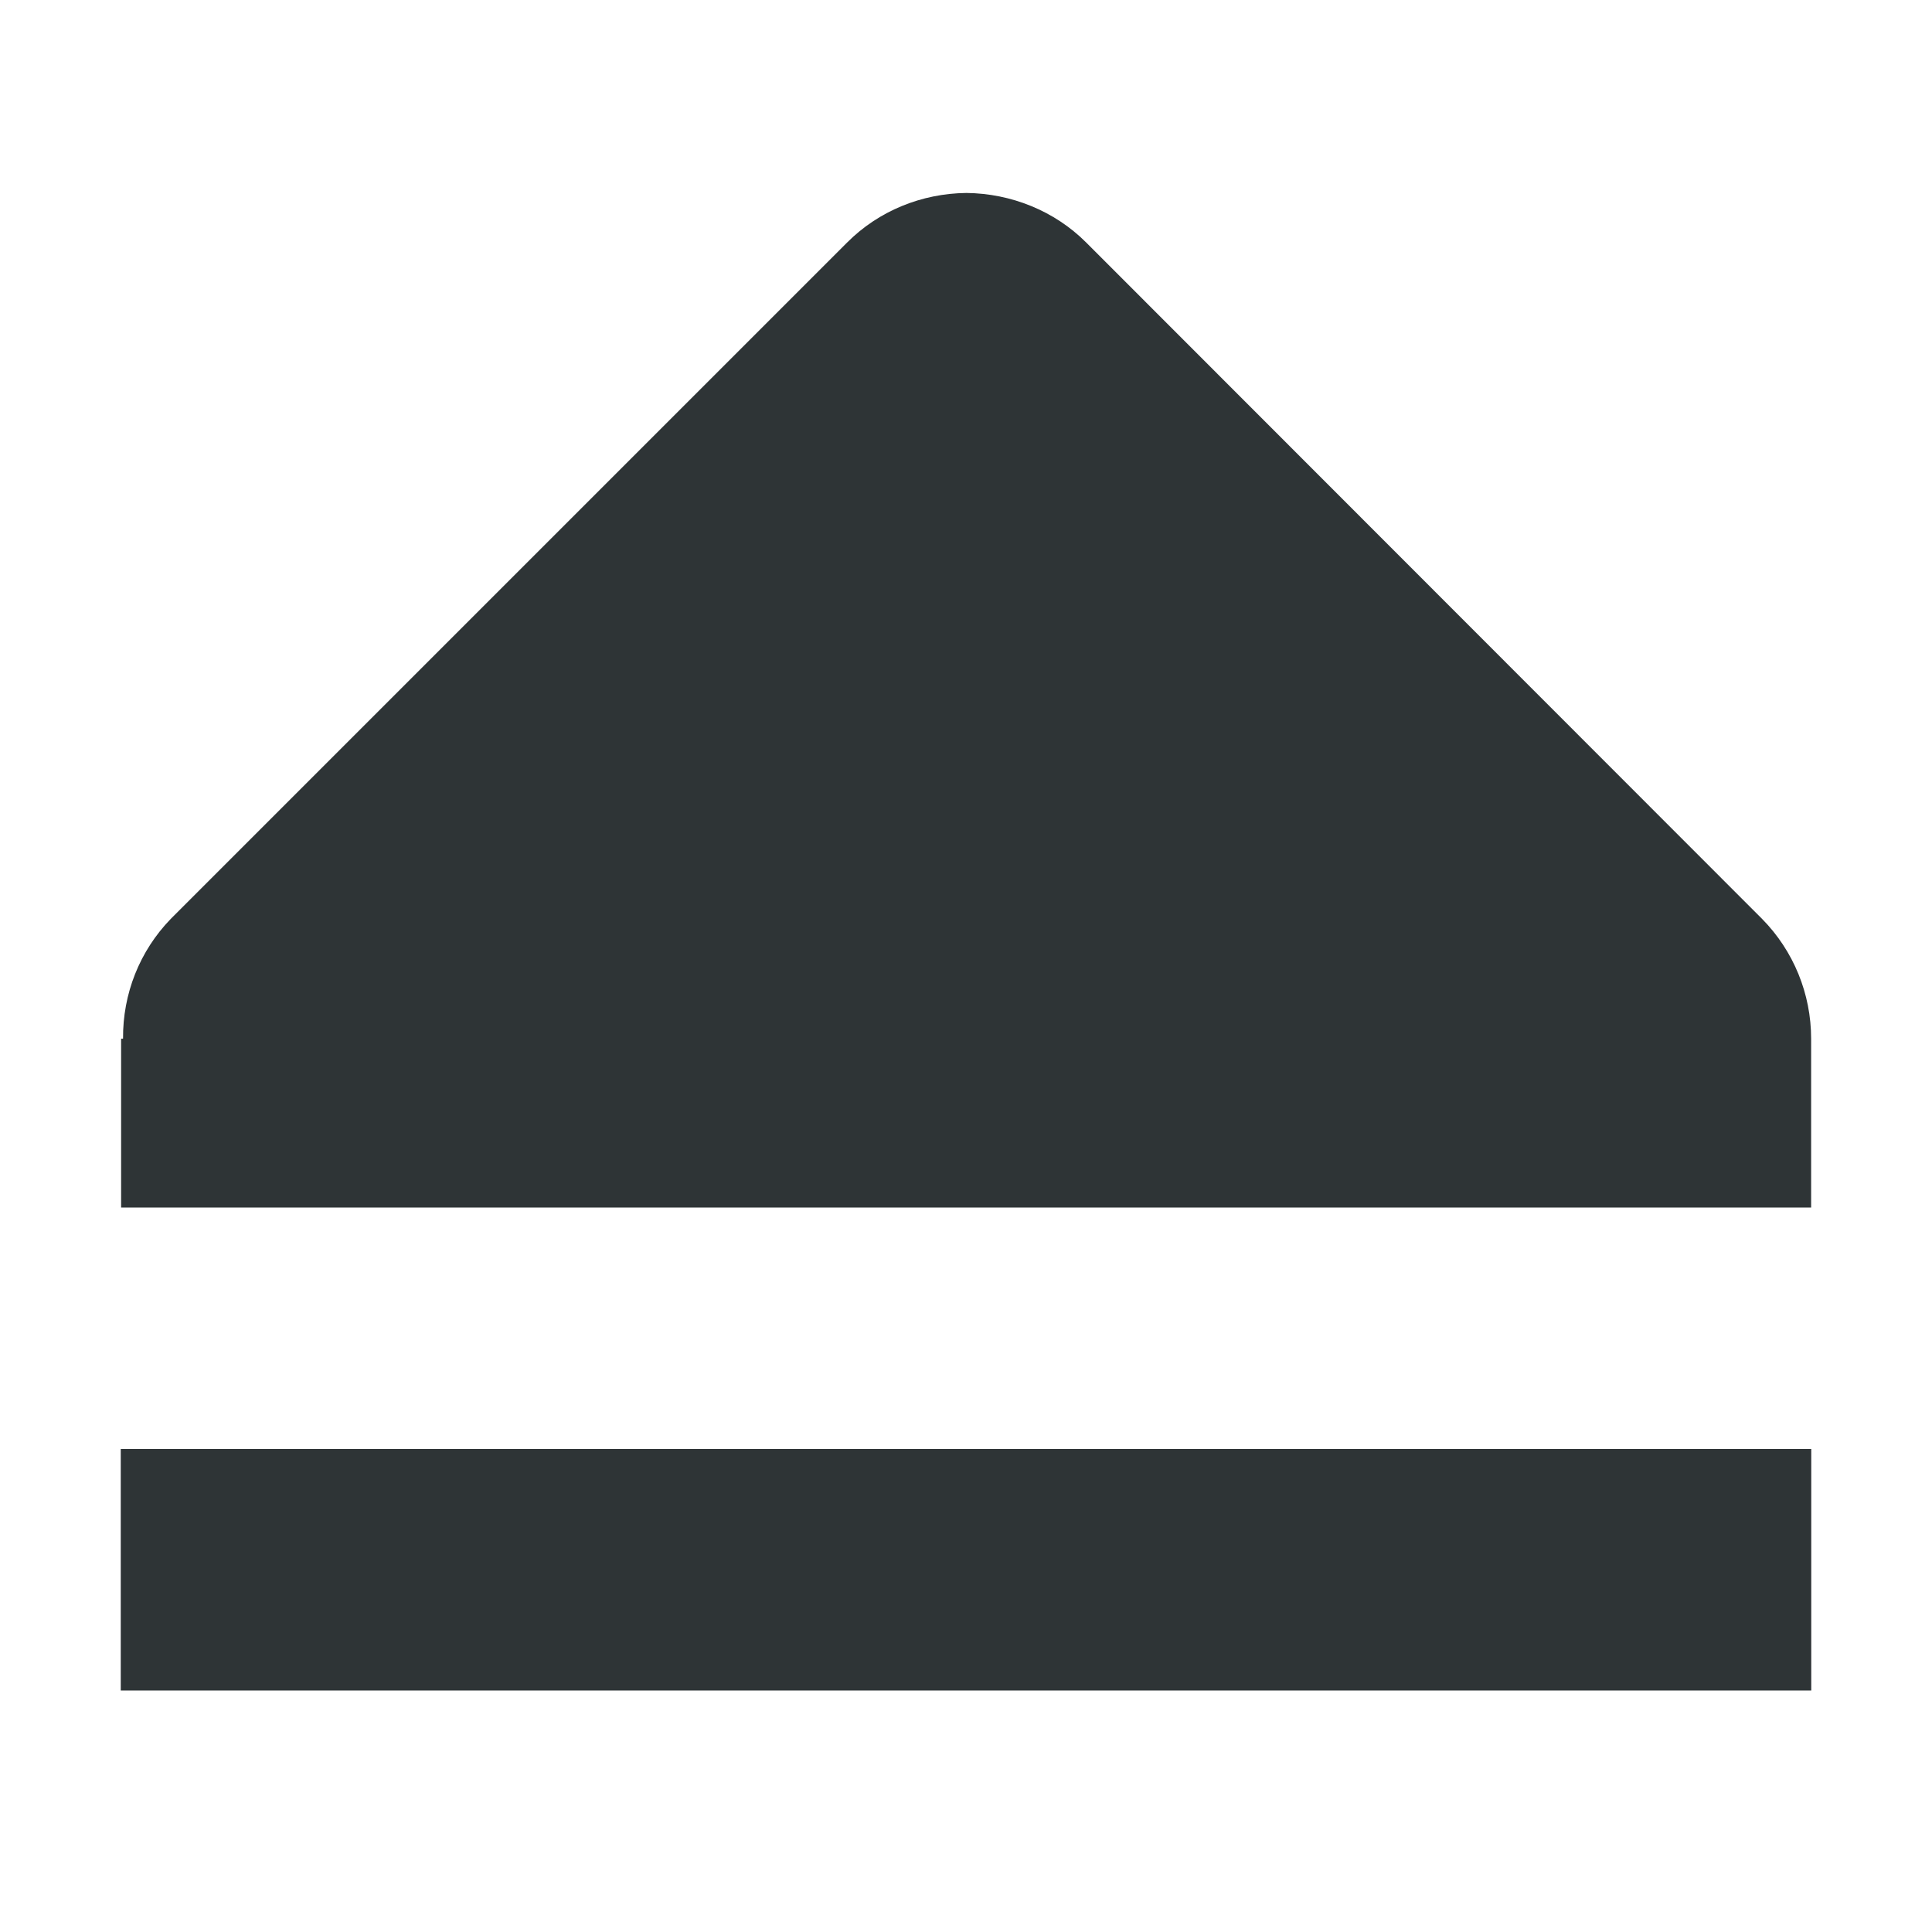
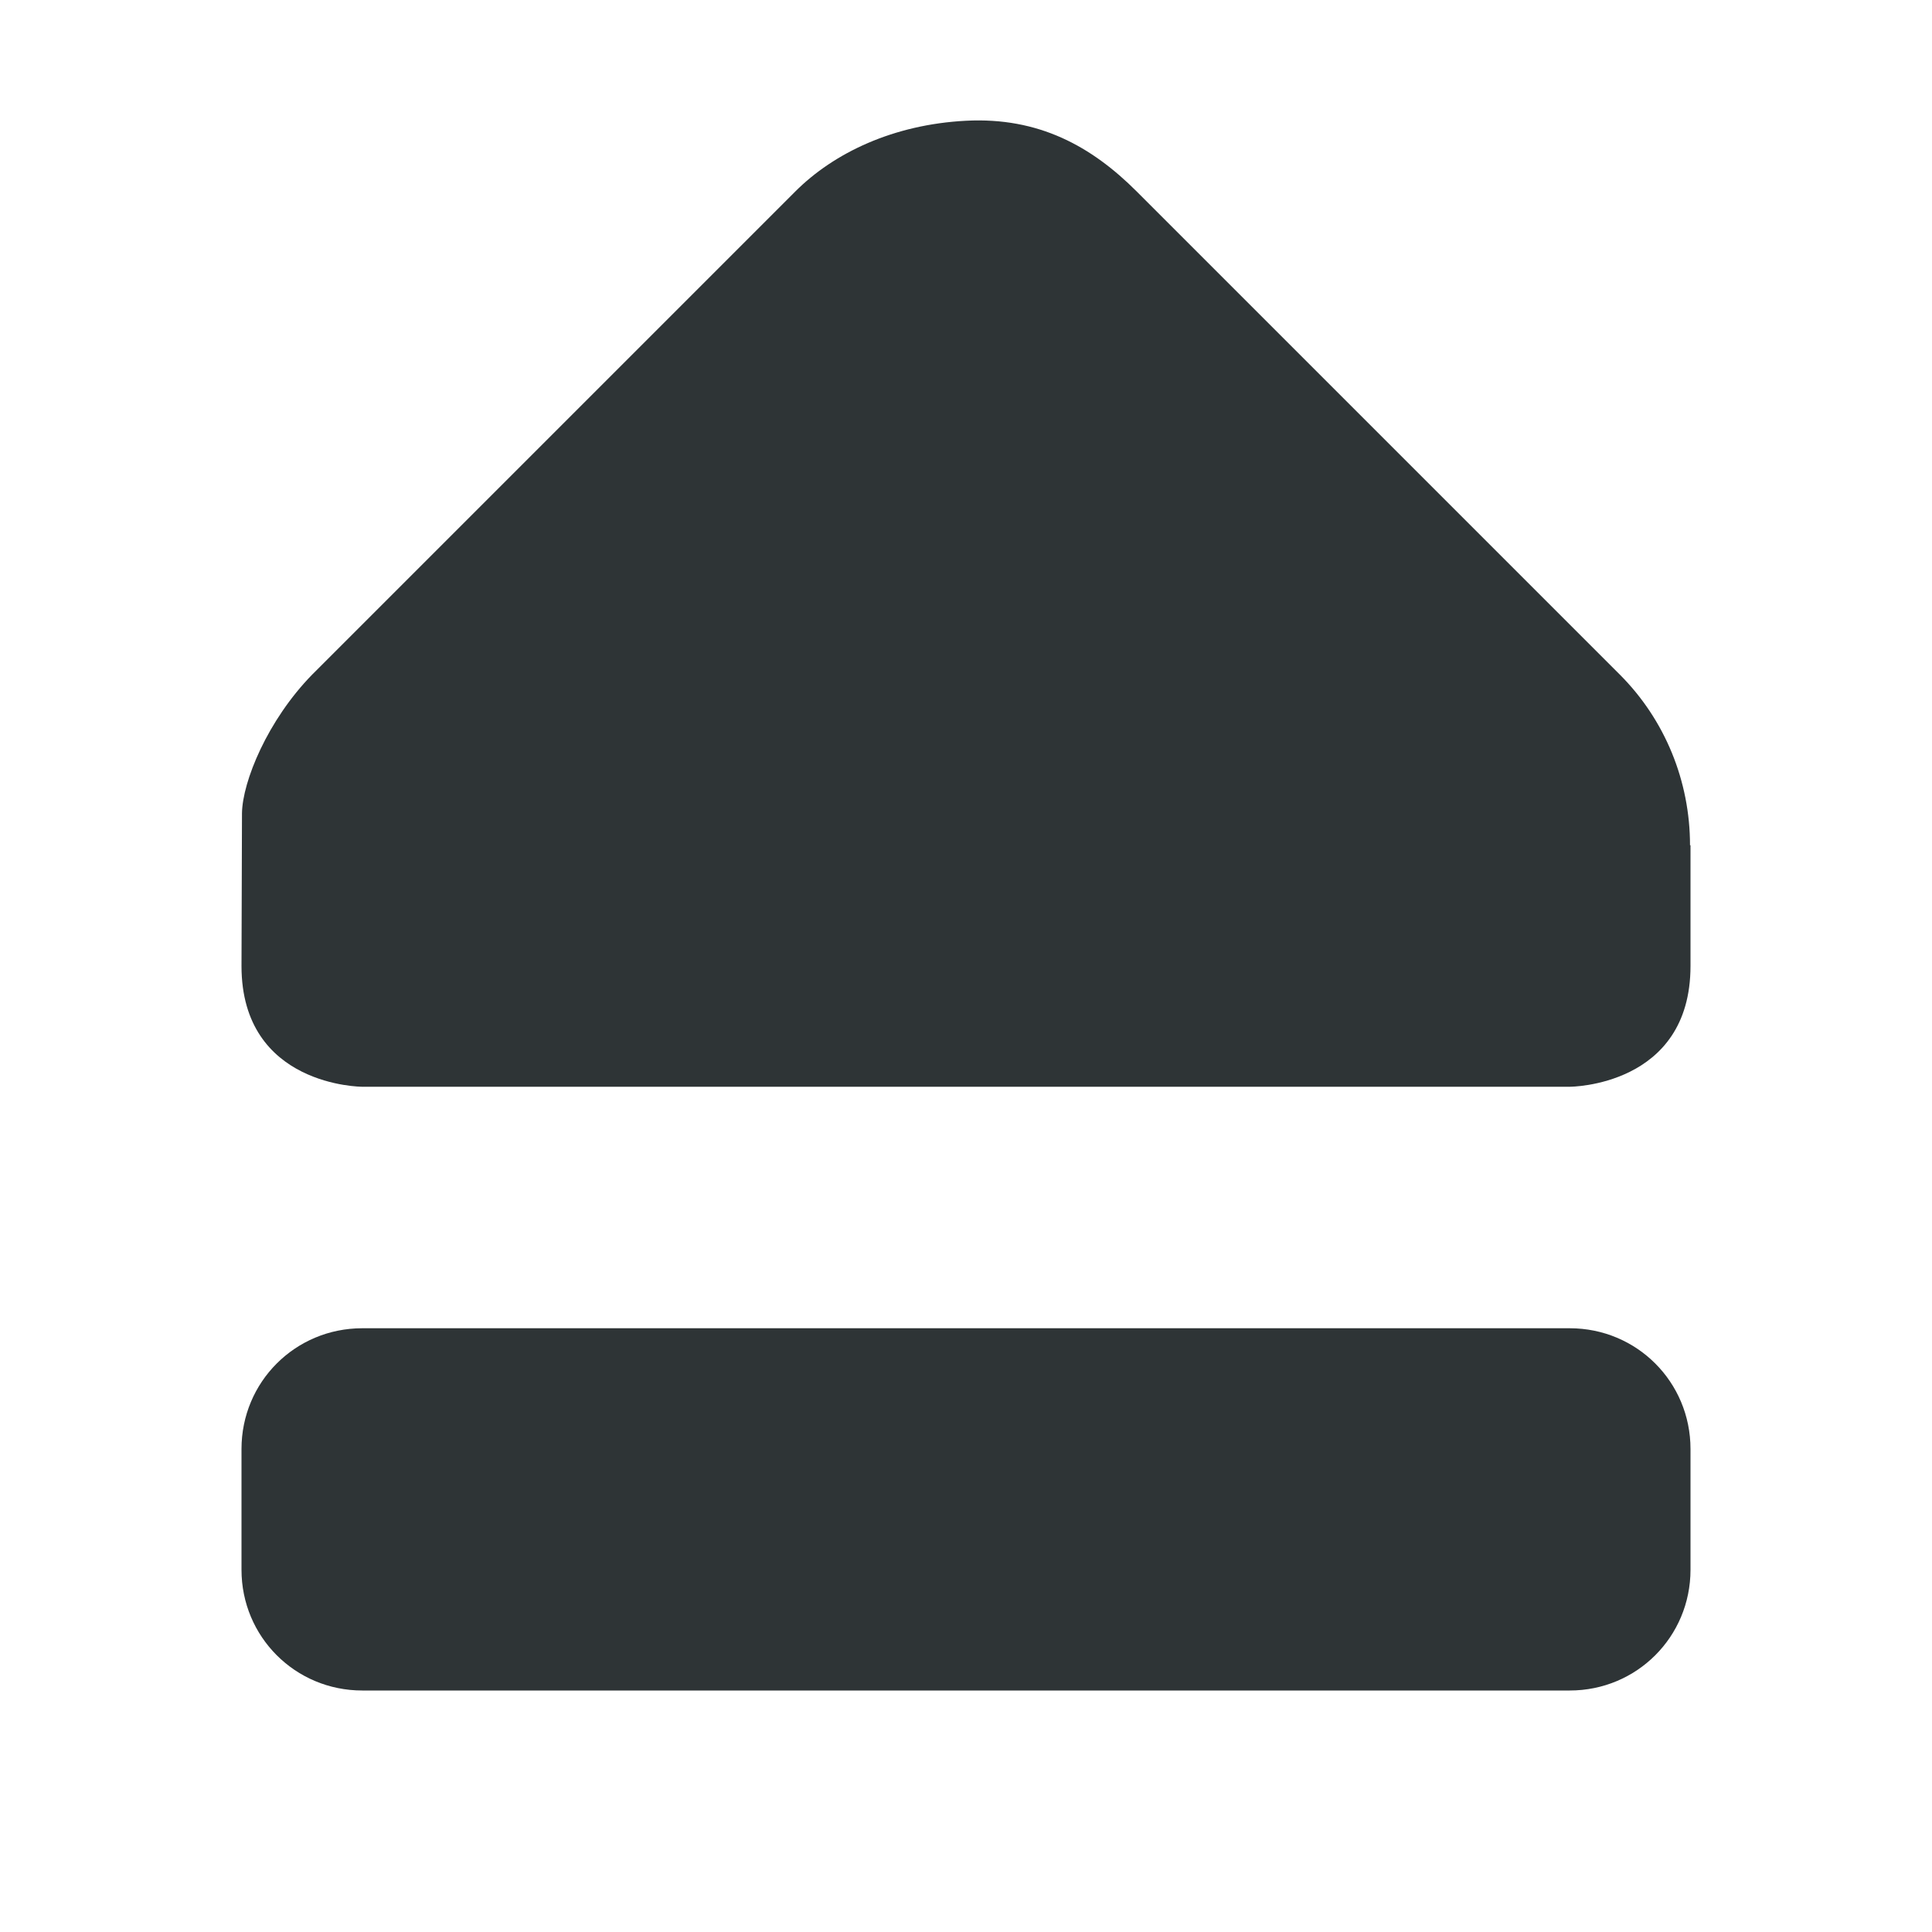
<svg xmlns="http://www.w3.org/2000/svg" height="16px" viewBox="0 0 16 16" width="16px">
-   <g fill="#2e3436">
-     <path d="m 8.004 1.598 c -0.371 0.004 -0.727 0.148 -0.988 0.41 l -5.602 5.602 c -0.258 0.266 -0.398 0.621 -0.395 0.992 h -0.016 v 1.398 h 13.996 v -1.398 c 0 -0.371 -0.145 -0.727 -0.406 -0.992 l -5.598 -5.602 c -0.262 -0.262 -0.621 -0.406 -0.992 -0.41 z m 0 0" />
-     <path d="m 1 12 h 14 v 2 h -14 z m 0 0" />
-   </g>
+   <path d="m 6.586 1.586 l -4 4 c -0.371 0.379 -0.578 0.887 -0.582 1.148 l -0.004 1.266 c 0 1 1 1 1 1 h 10 s 1 0 1 -1 v -1 h -0.004 c 0 -0.531 -0.207 -1.039 -0.582 -1.414 l -4 -4 c -0.375 -0.375 -0.812 -0.617 -1.414 -0.586 s -1.094 0.266 -1.414 0.586 z m -3.586 9.414 c -0.555 0 -1 0.445 -1 1 v 1 c 0 0.555 0.445 1 1 1 h 10 c 0.555 0 1 -0.445 1 -1 v -1 c 0 -0.555 -0.445 -1 -1 -1 z m 0 0" fill="#2e3436" />
</svg>
